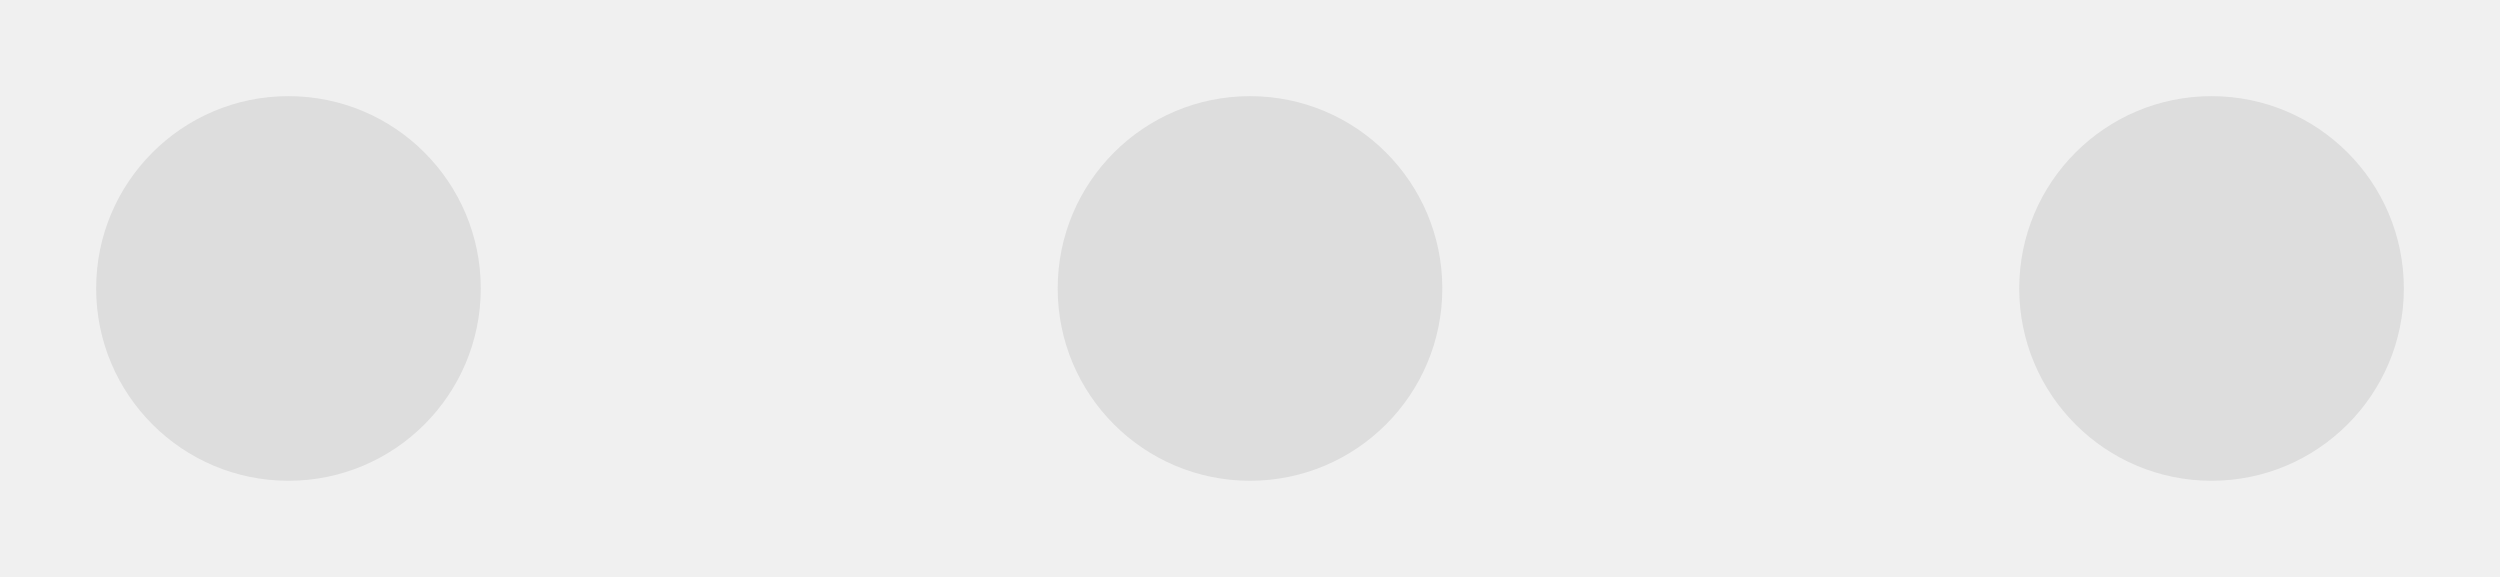
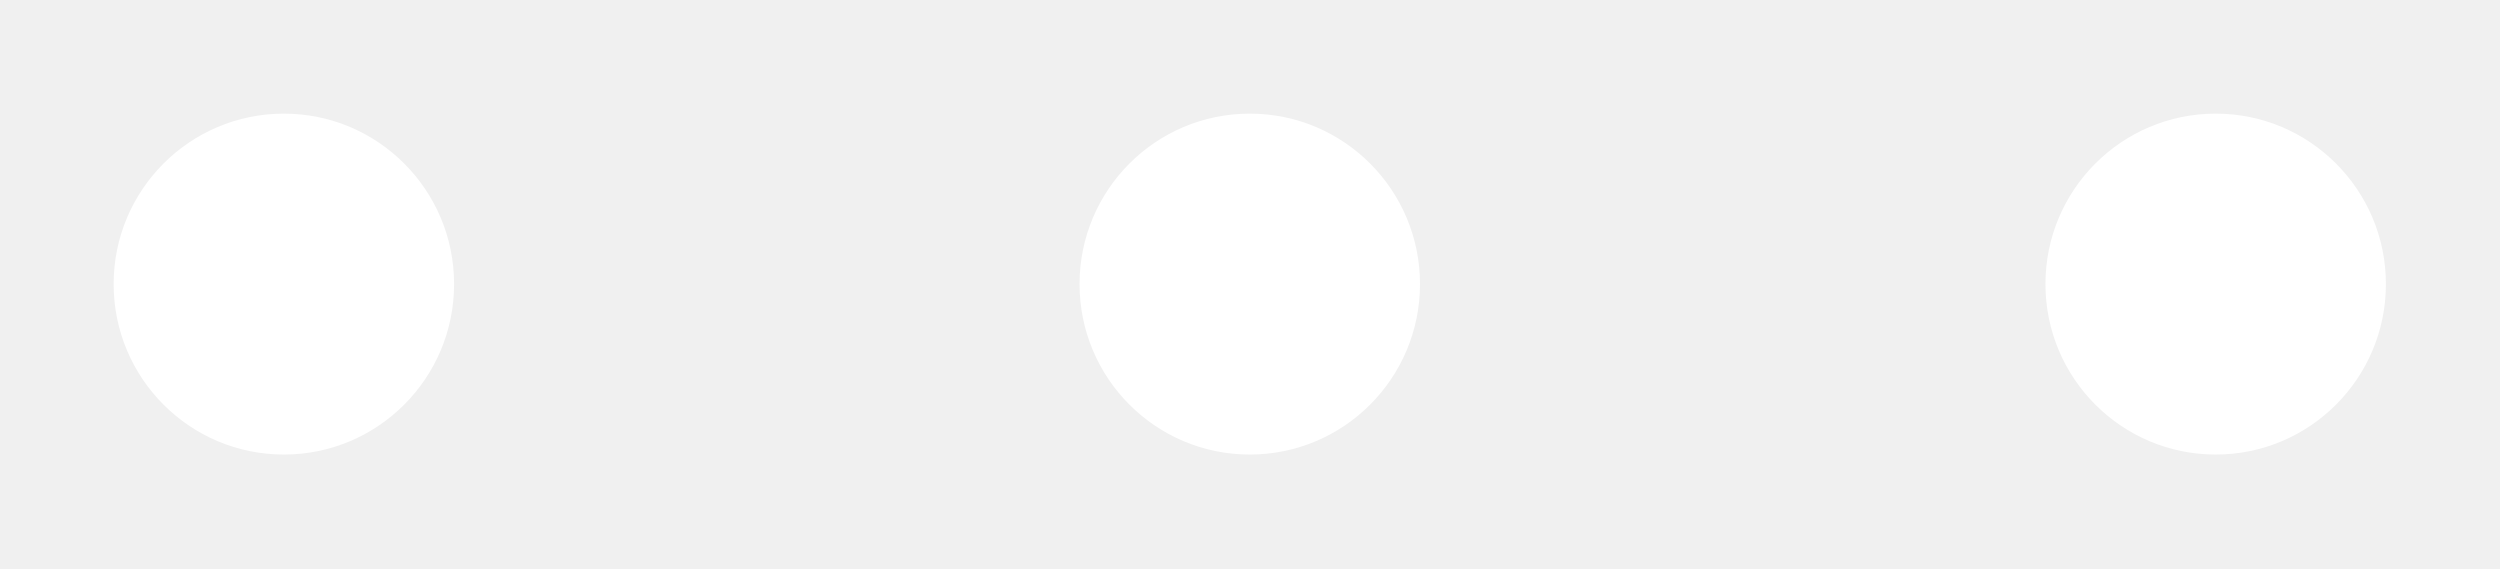
- <svg xmlns="http://www.w3.org/2000/svg" width="26" height="6" viewBox="0 0 26 6">
-   <g fill="#DDD" fill-rule="evenodd" transform="translate(1 1)">
-     <circle cx="2" cy="2" r="2" />
-     <circle cx="12" cy="2" r="2" />
-     <circle cx="22" cy="2" r="2" />
+ <svg xmlns="http://www.w3.org/2000/svg" width="22" height="5" viewBox="0 0 22 5">
+   <g fill="#FFF" fill-rule="evenodd" transform="translate(1 1)">
+     <ellipse cx="1.498" cy="1.5" rx="1.498" ry="1.5" />
+     <ellipse cx="9.998" cy="1.5" rx="1.498" ry="1.5" />
+     <ellipse cx="18.498" cy="1.5" rx="1.498" ry="1.5" />
  </g>
</svg>
